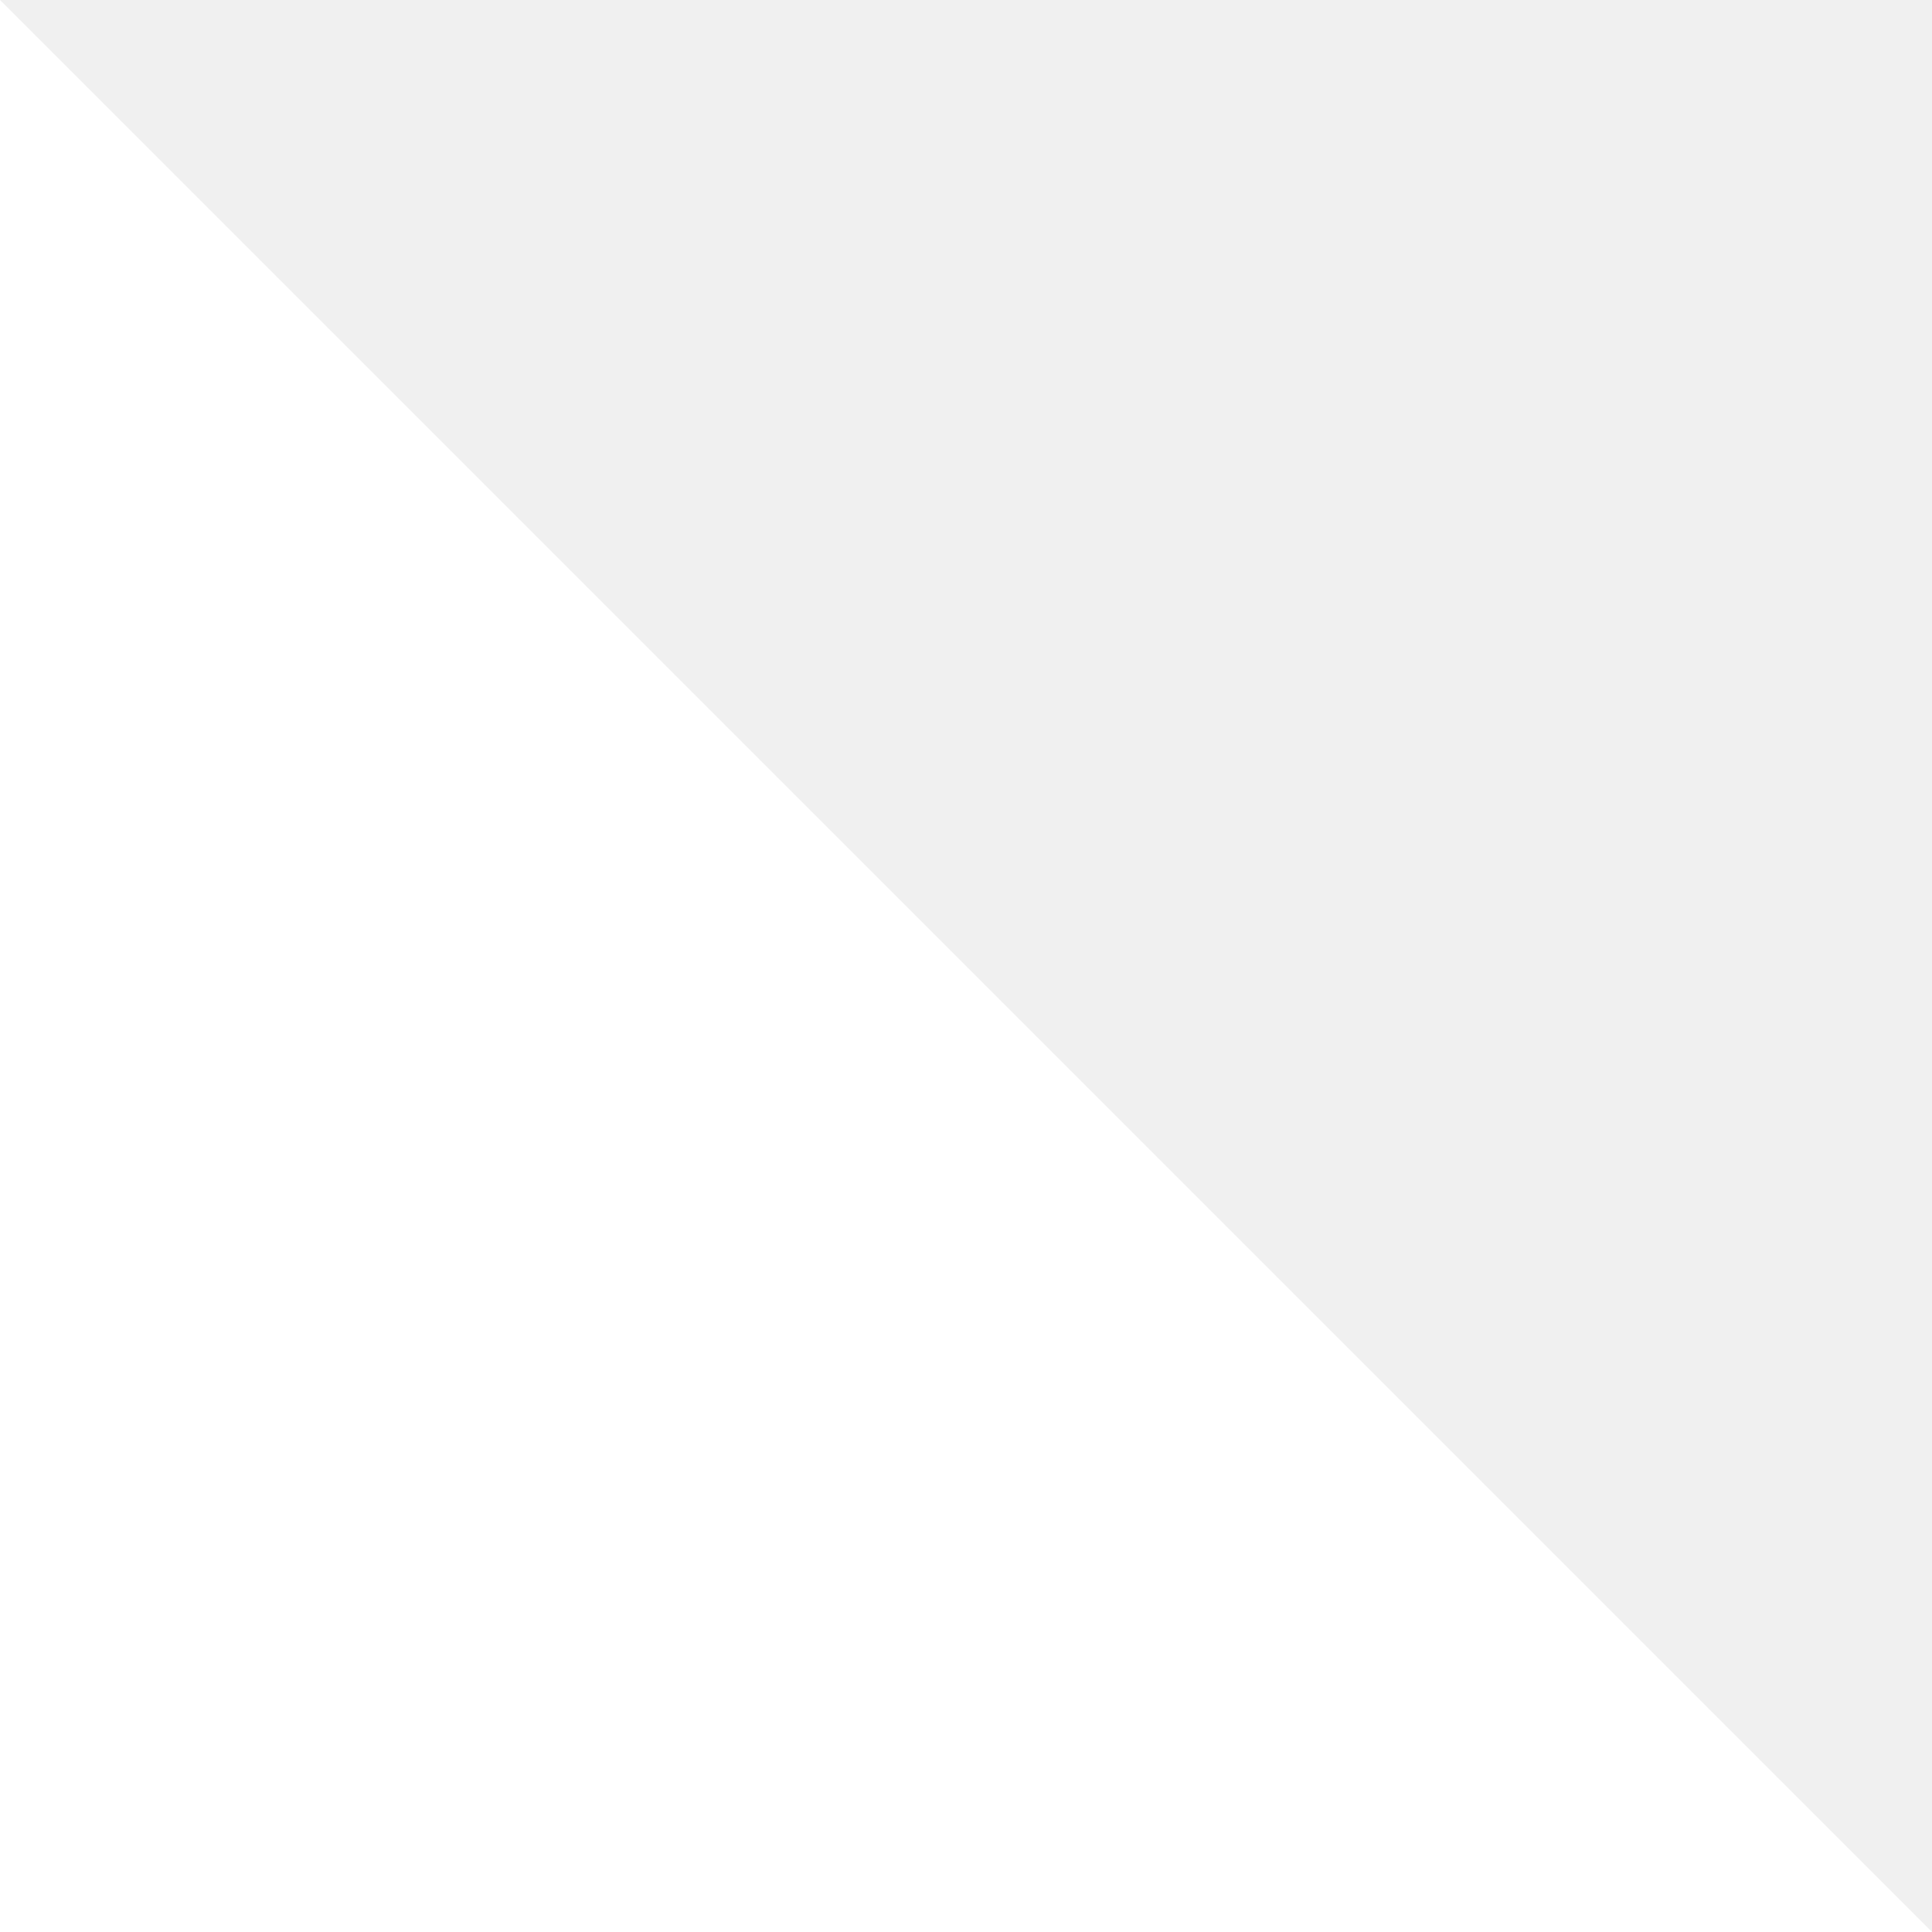
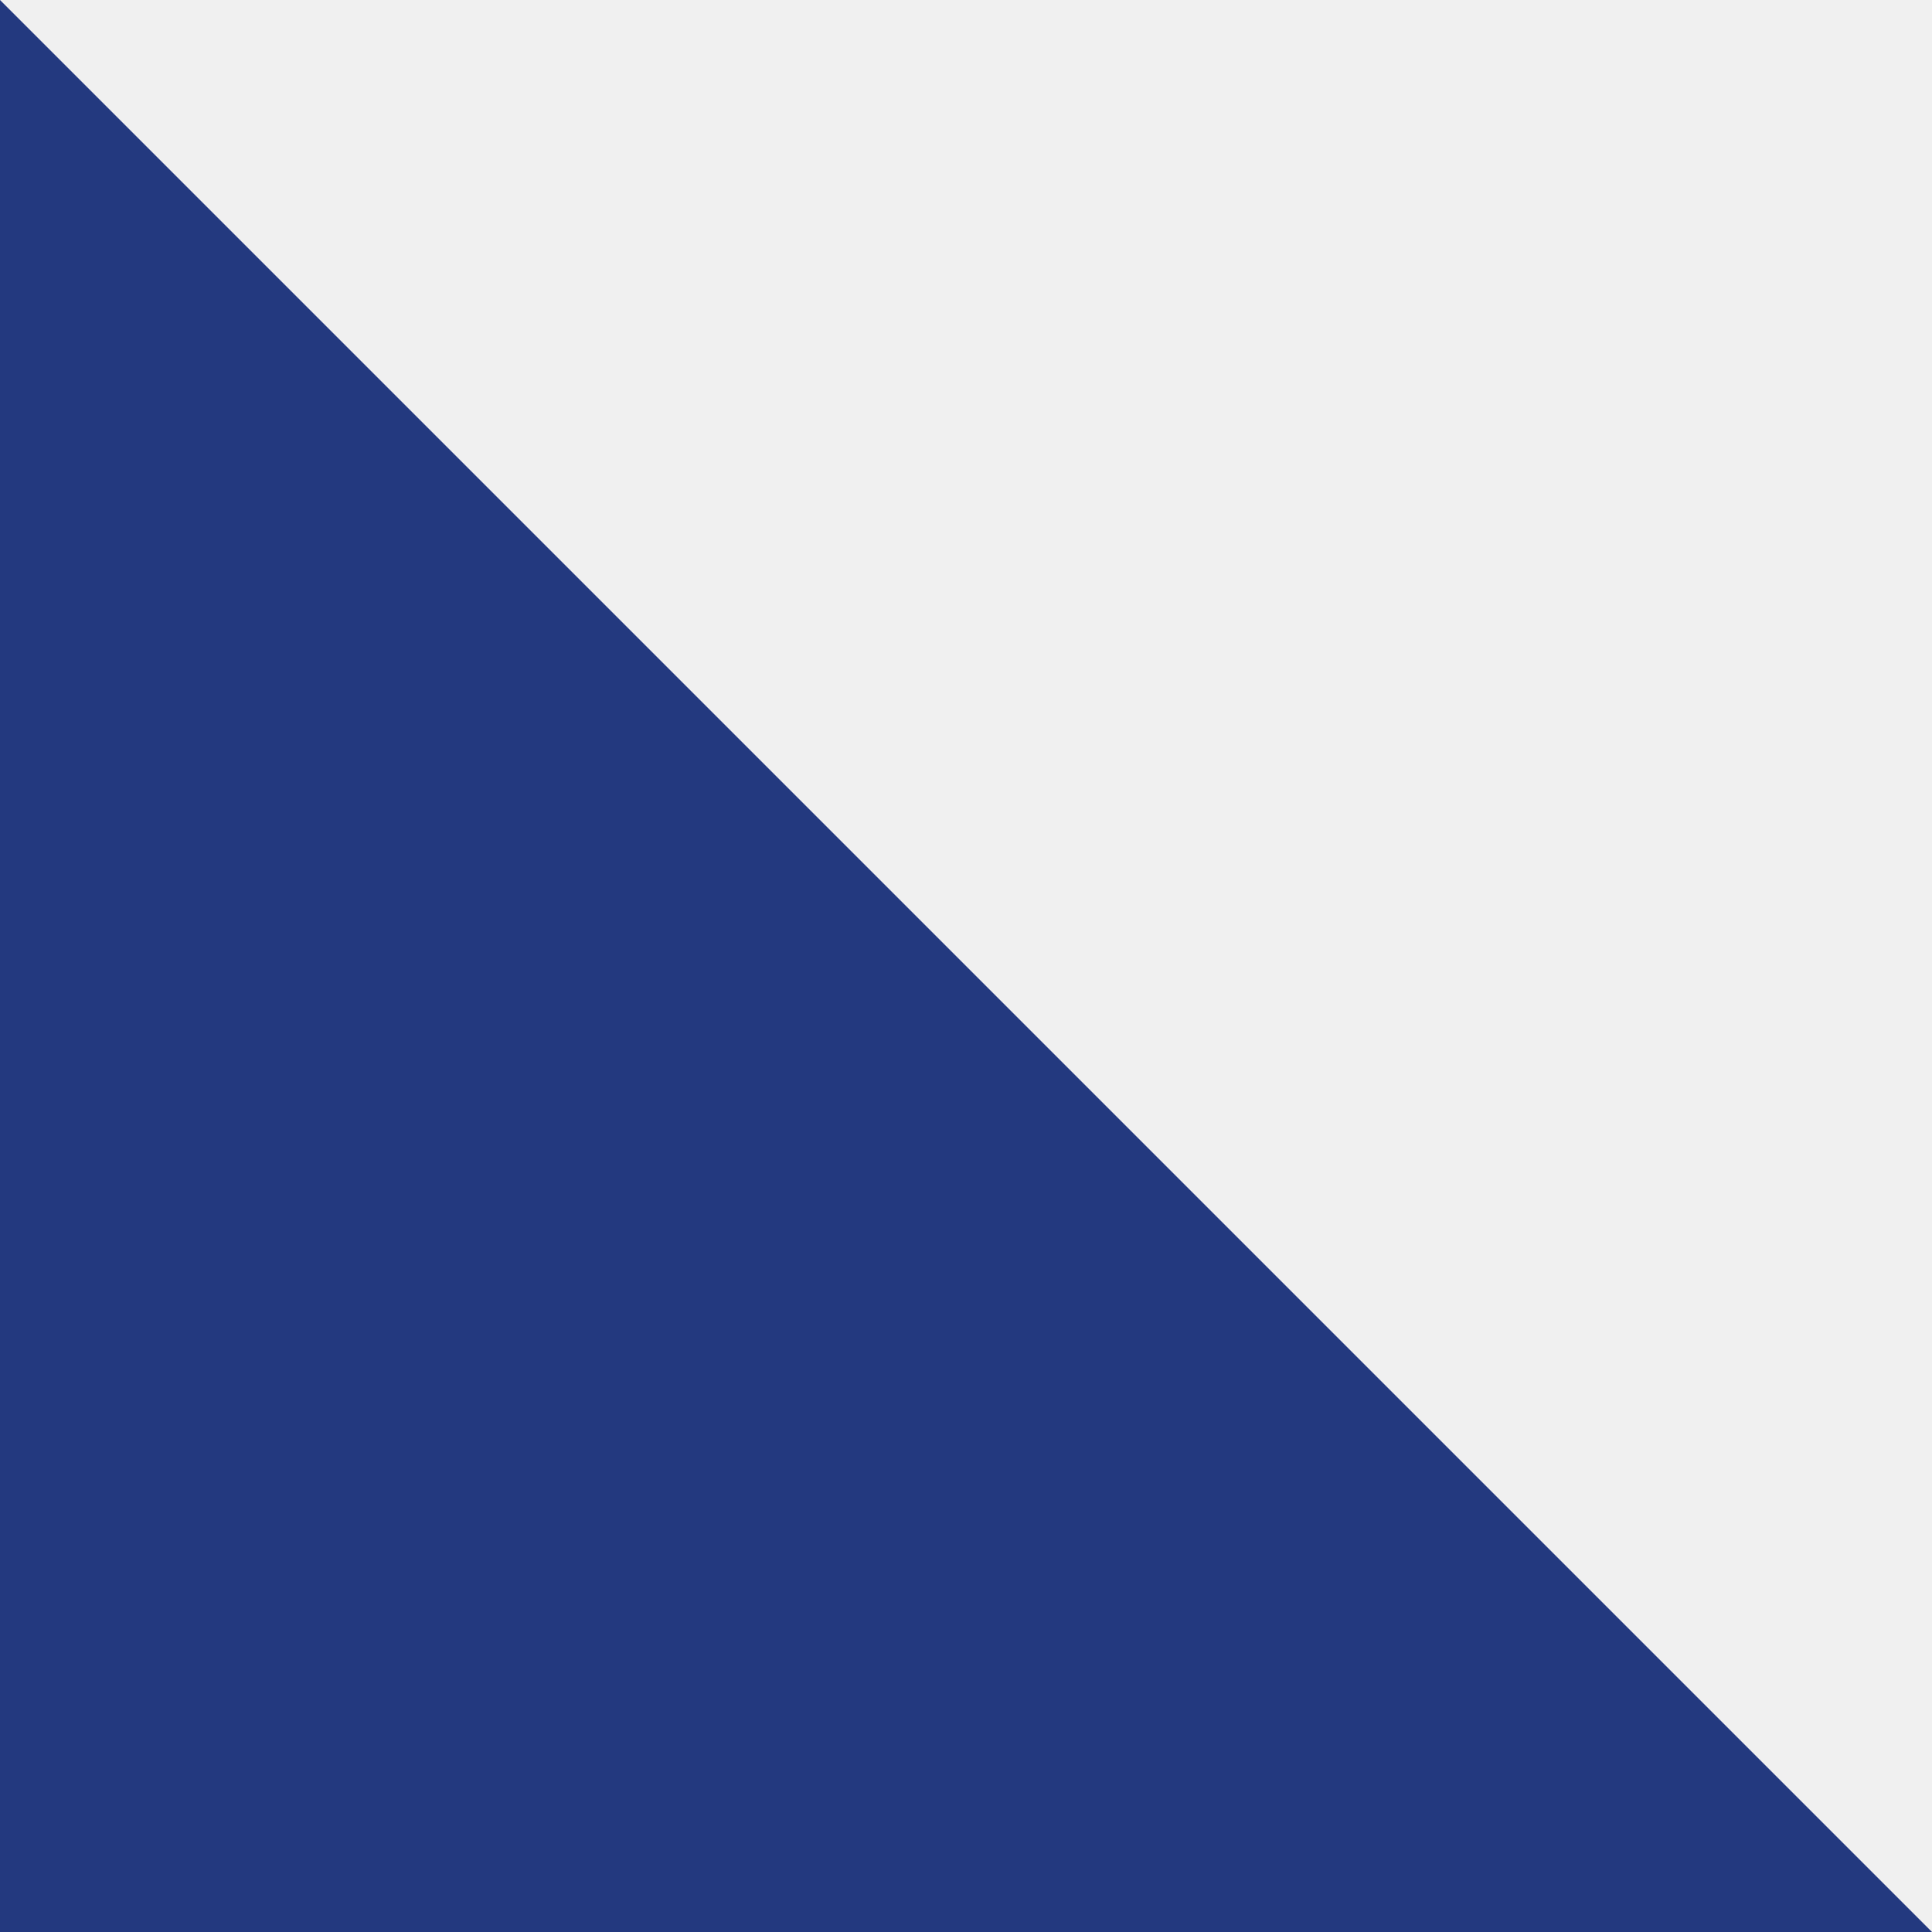
<svg xmlns="http://www.w3.org/2000/svg" viewBox="0 0 165.47 165.47">
  <defs>
-     <style>.cls-1{fill:#fff;}</style>
+     <style>.cls-1{fill:#23397f;}</style>
  </defs>
  <g id="Layer_2" data-name="Layer 2">
    <g id="Layer_1-2" data-name="Layer 1">
      <polygon class="cls-1" points="0 165.47 165.47 165.47 0 0 0 165.47" />
    </g>
  </g>
</svg>
